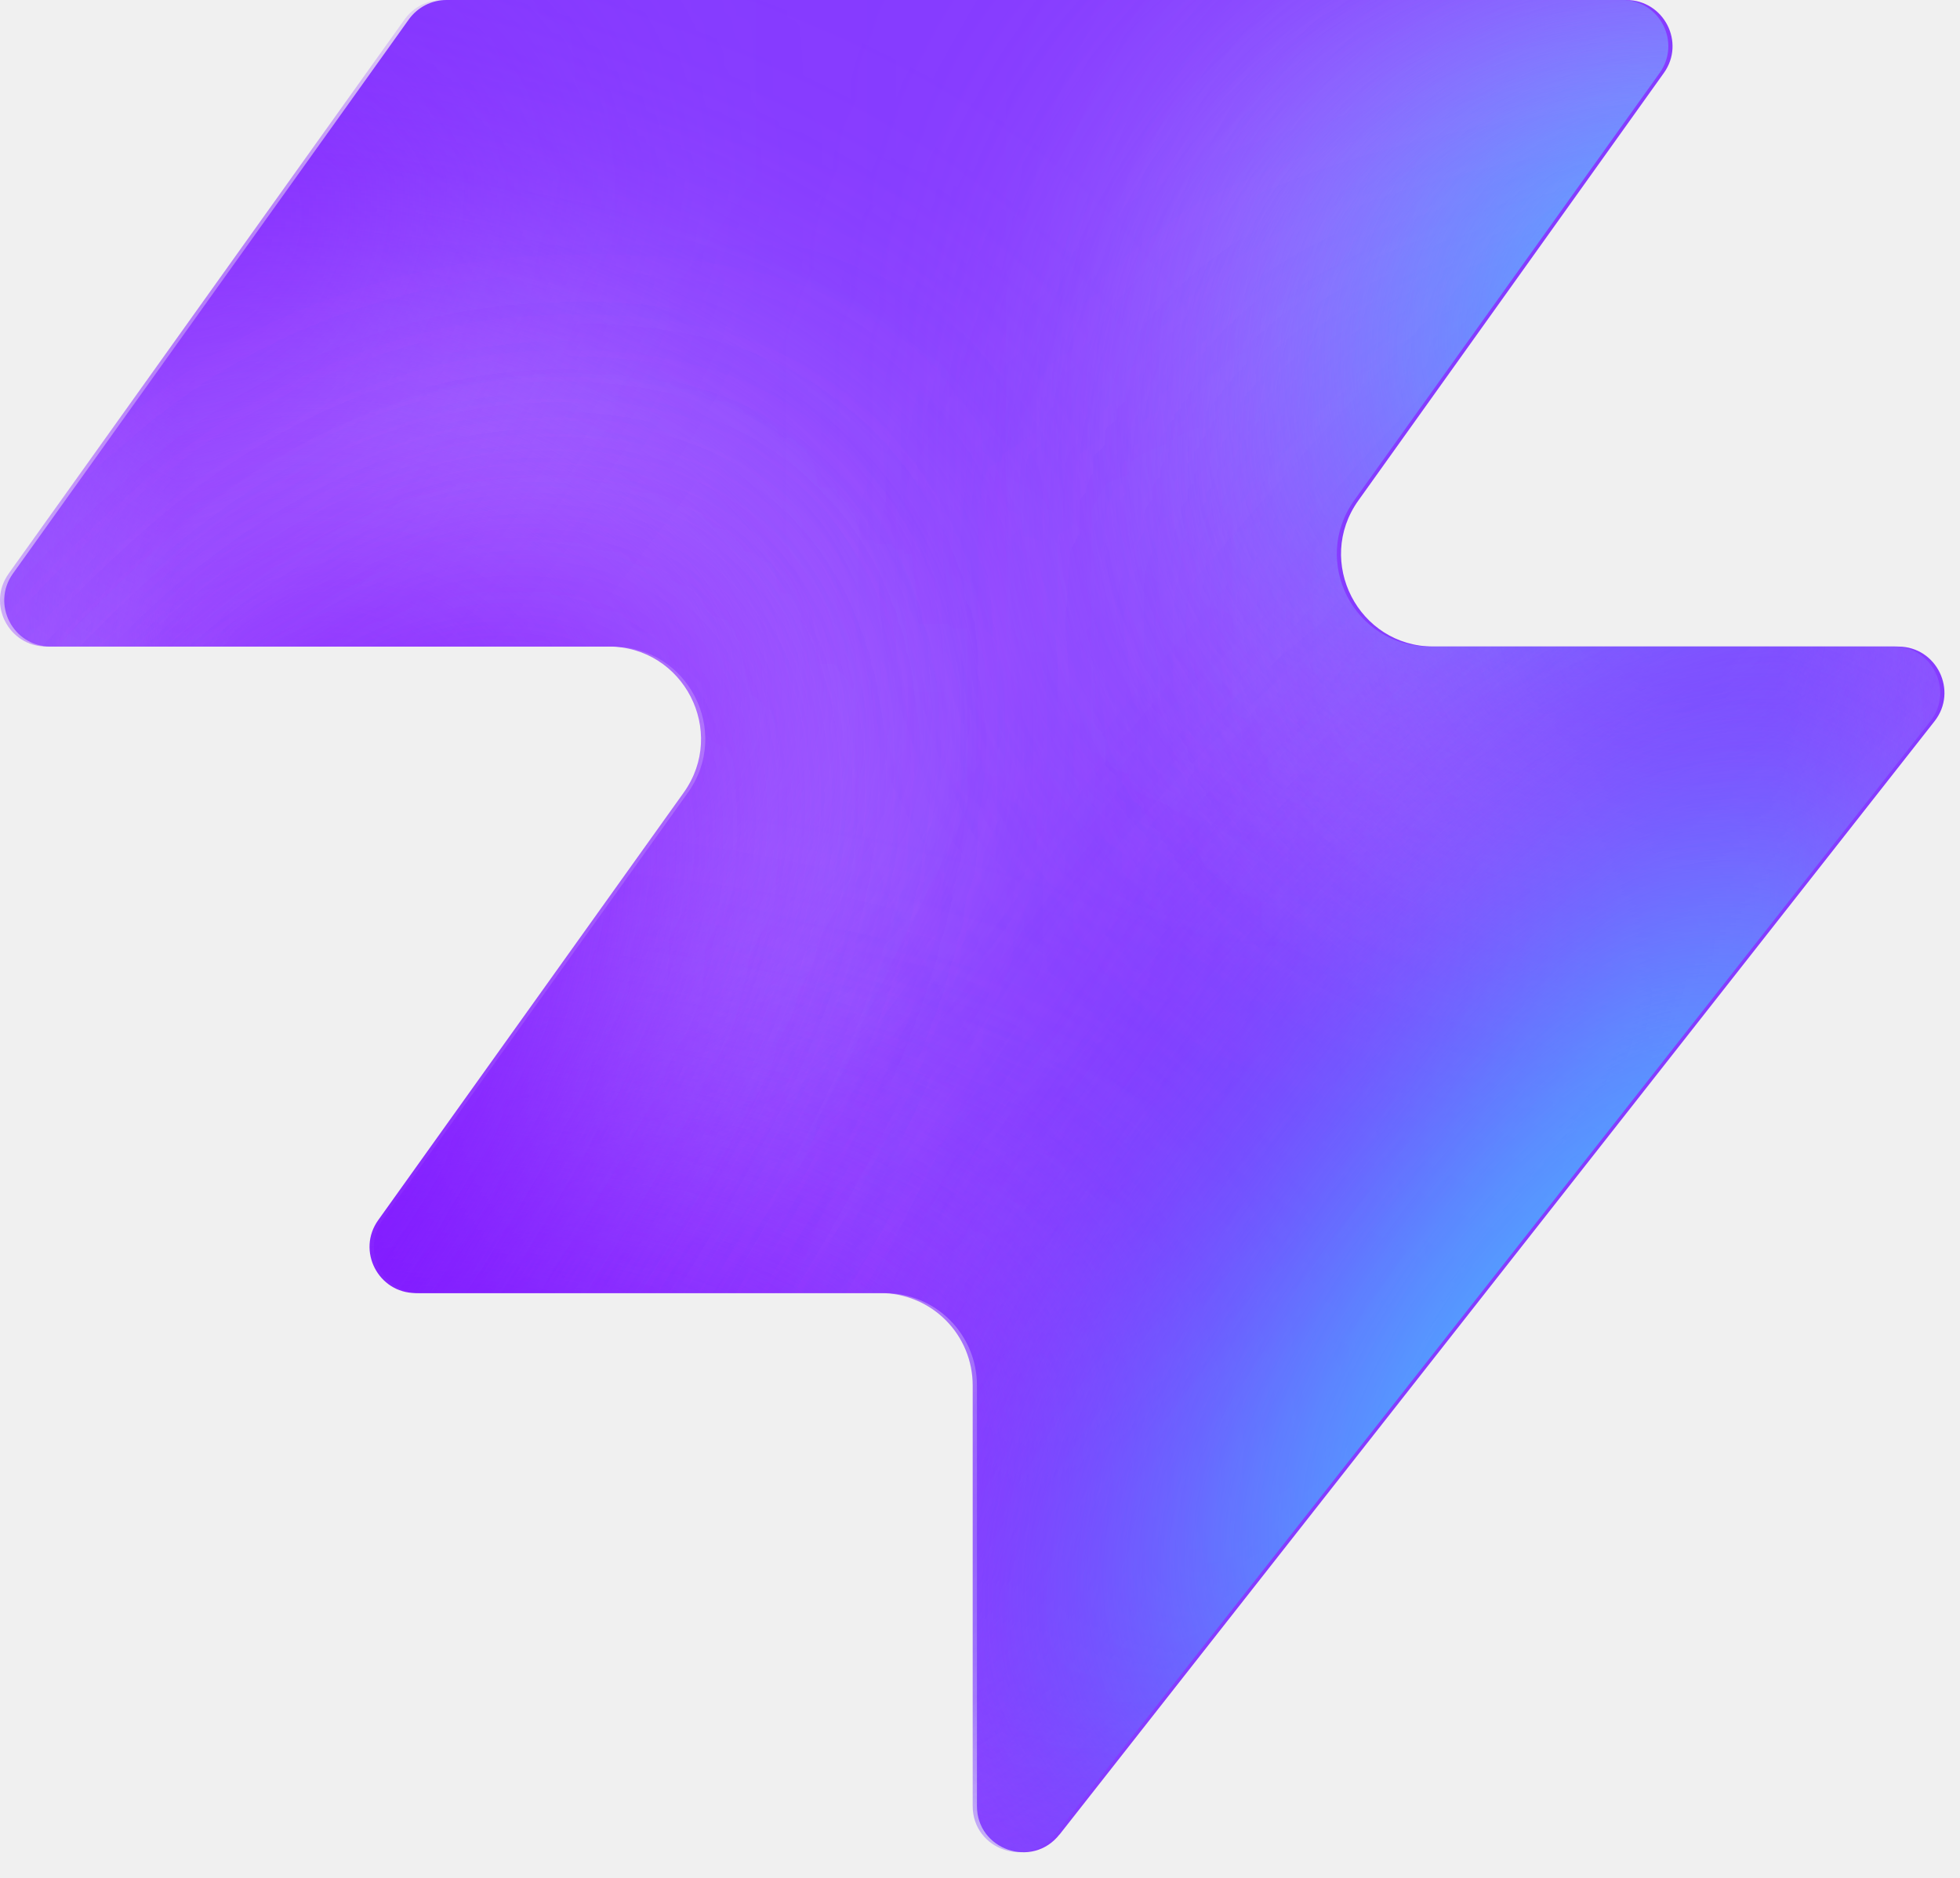
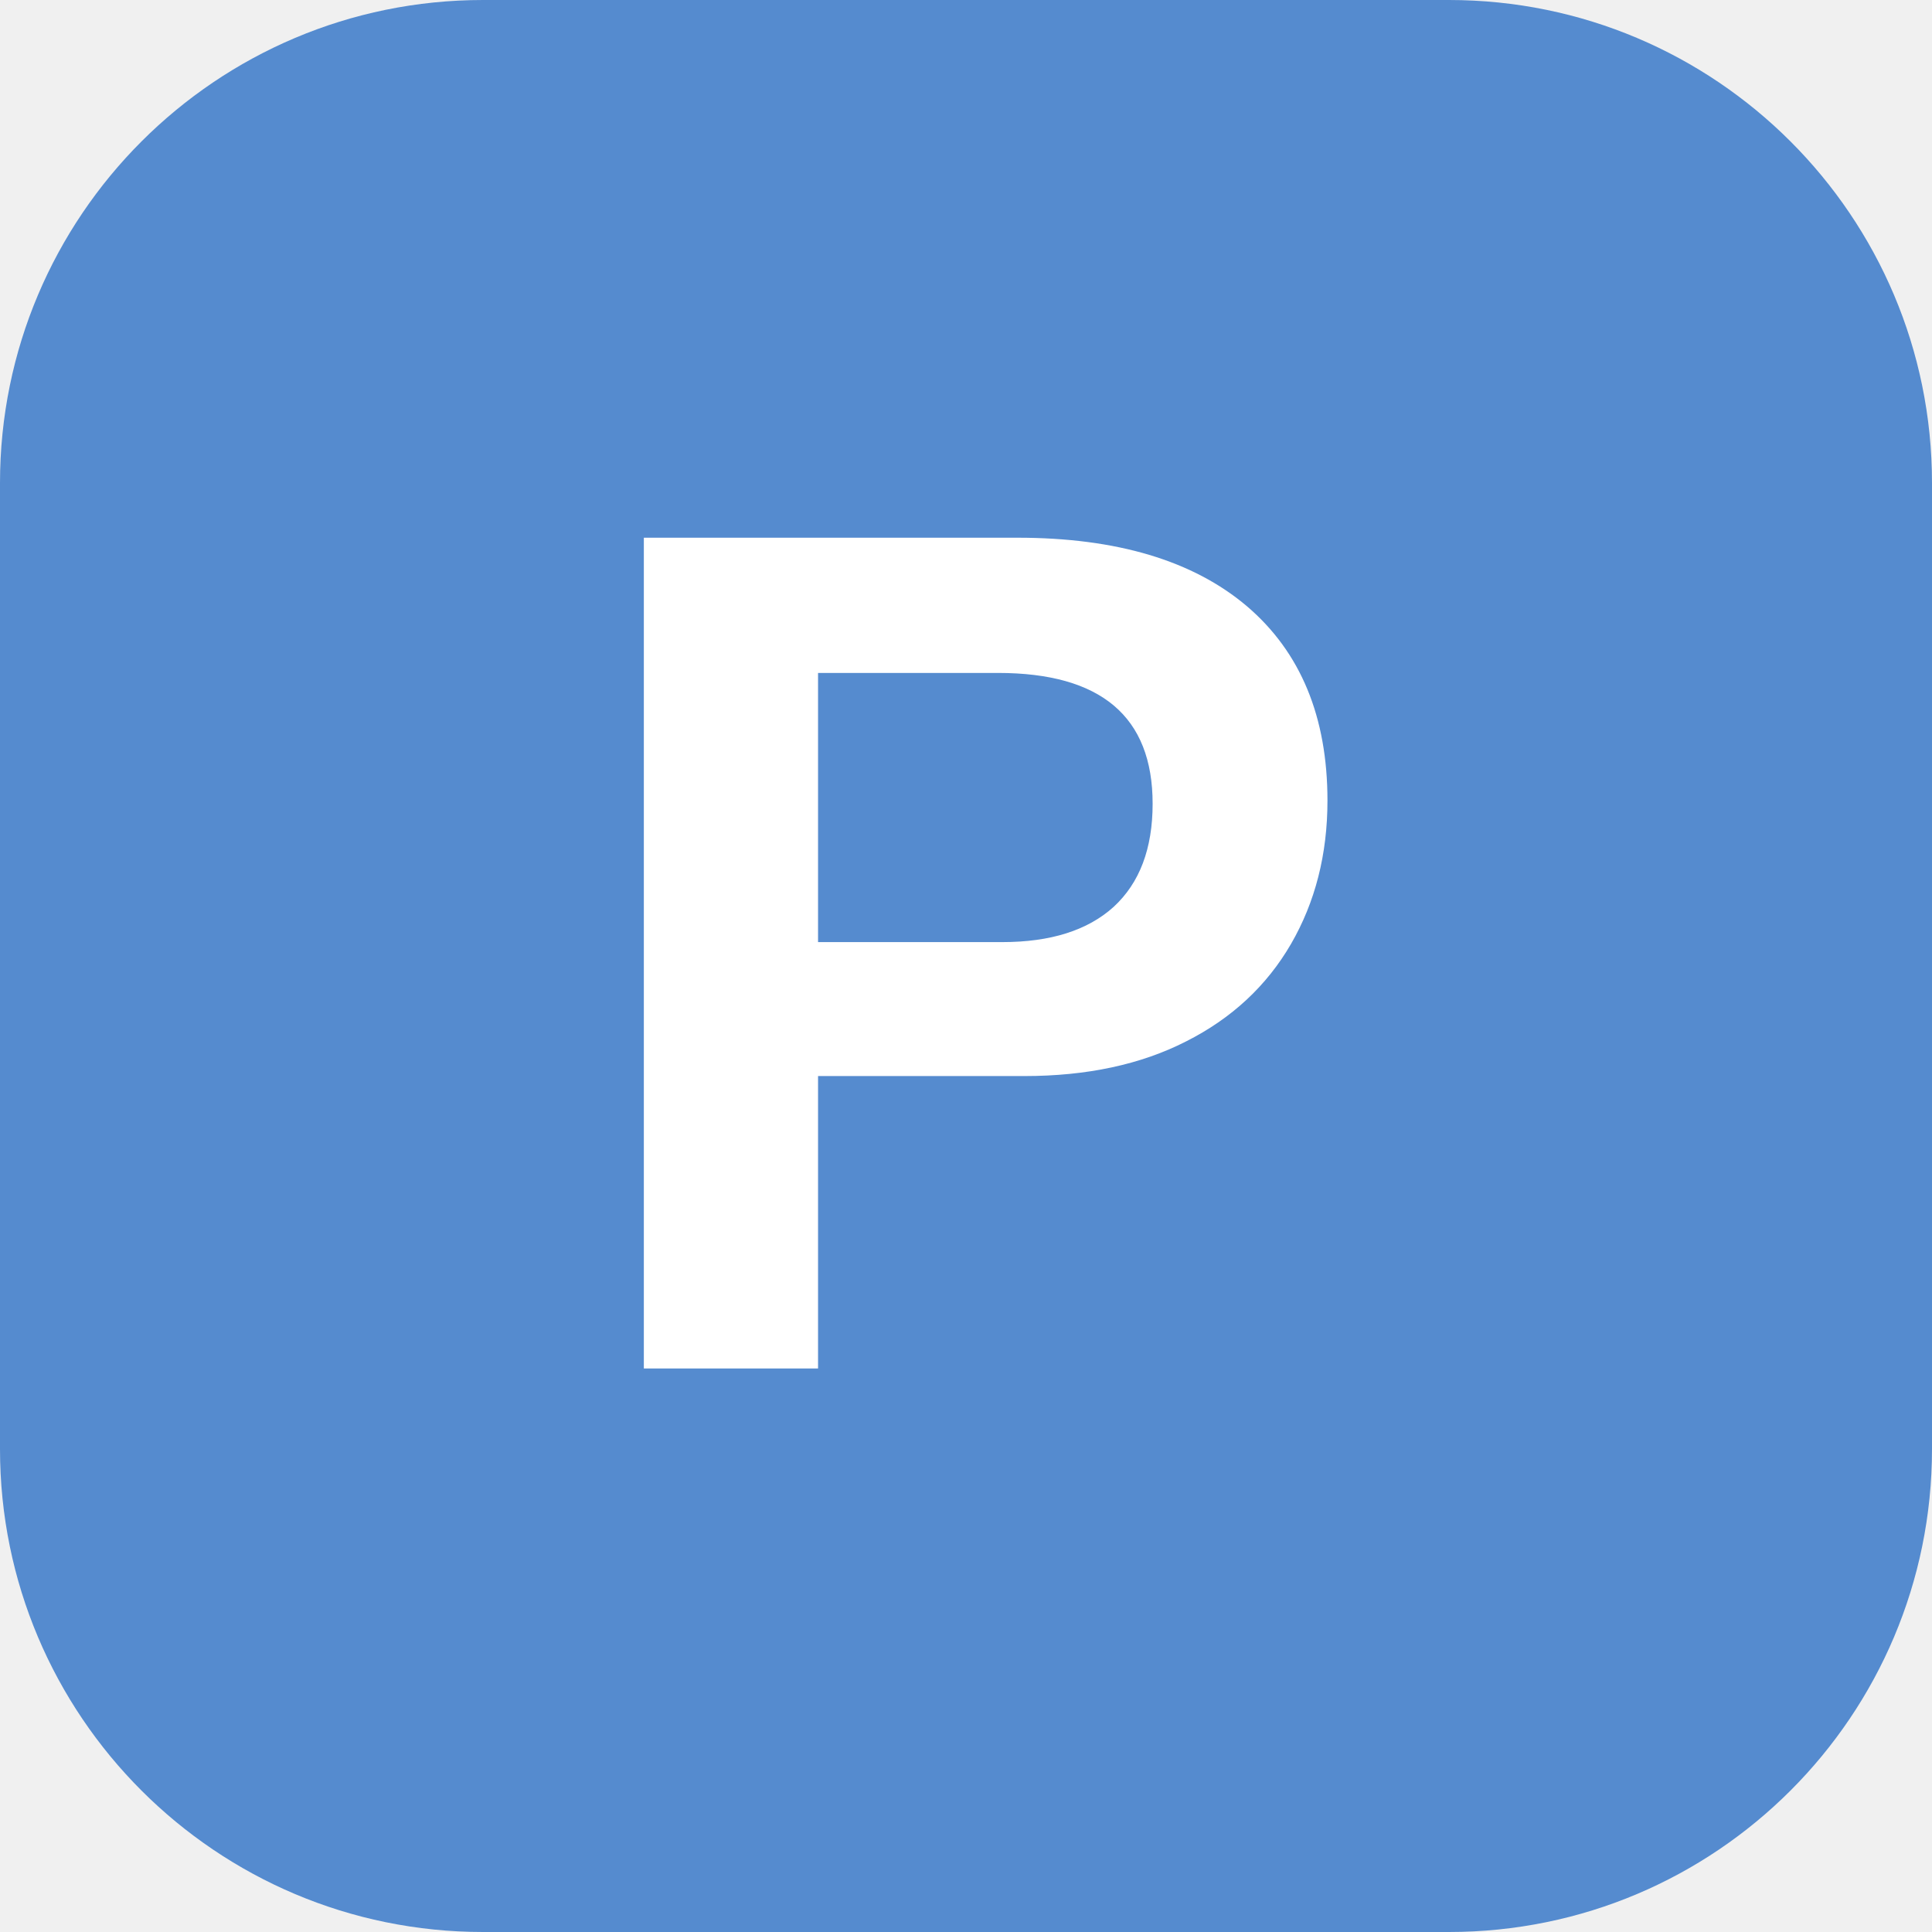
- <svg xmlns="http://www.w3.org/2000/svg" width="48" height="46" fill="none" viewBox="0 0 48 46">
-   <path fill="#863bff" d="M25.946 44.938c-.664.845-2.021.375-2.021-.698V33.937a2.26 2.26 0 0 0-2.262-2.262H10.287c-.92 0-1.456-1.04-.92-1.788l7.48-10.471c1.07-1.497 0-3.578-1.842-3.578H1.237c-.92 0-1.456-1.04-.92-1.788L10.013.474c.214-.297.556-.474.92-.474h28.894c.92 0 1.456 1.04.92 1.788l-7.48 10.471c-1.07 1.498 0 3.579 1.842 3.579h11.377c.943 0 1.473 1.088.89 1.83L25.947 44.94z" style="fill:#863bff;fill:color(display-p3 .525 .23 1);fill-opacity:1" />
-   <mask id="a" width="48" height="46" x="0" y="0" maskUnits="userSpaceOnUse" style="mask-type:alpha">
-     <path fill="#000" d="M25.842 44.938c-.664.844-2.021.375-2.021-.698V33.937a2.26 2.26 0 0 0-2.262-2.262H10.183c-.92 0-1.456-1.04-.92-1.788l7.48-10.471c1.07-1.498 0-3.579-1.842-3.579H1.133c-.92 0-1.456-1.04-.92-1.787L9.91.473c.214-.297.556-.474.92-.474h28.894c.92 0 1.456 1.04.92 1.788l-7.48 10.471c-1.07 1.498 0 3.578 1.842 3.578h11.377c.943 0 1.473 1.088.89 1.832L25.843 44.94z" style="fill:#000;fill-opacity:1" />
-   </mask>
-   <g mask="url(#a)">
-     <g filter="url(#b)">
-       <ellipse cx="5.508" cy="14.704" fill="#ede6ff" rx="5.508" ry="14.704" style="fill:#ede6ff;fill:color(display-p3 .927 .903 1);fill-opacity:1" transform="matrix(.00324 1 1 -.00324 -4.47 31.516)" />
-     </g>
-     <g filter="url(#c)">
-       <ellipse cx="10.399" cy="29.851" fill="#ede6ff" rx="10.399" ry="29.851" style="fill:#ede6ff;fill:color(display-p3 .927 .903 1);fill-opacity:1" transform="matrix(.00324 1 1 -.00324 -39.328 7.883)" />
-     </g>
-     <g filter="url(#d)">
-       <ellipse cx="5.508" cy="30.487" fill="#7e14ff" rx="5.508" ry="30.487" style="fill:#7e14ff;fill:color(display-p3 .492 .077 1);fill-opacity:1" transform="rotate(89.814 -25.913 -14.639)scale(1 -1)" />
-     </g>
-     <g filter="url(#e)">
-       <ellipse cx="5.508" cy="30.599" fill="#7e14ff" rx="5.508" ry="30.599" style="fill:#7e14ff;fill:color(display-p3 .492 .077 1);fill-opacity:1" transform="rotate(89.814 -32.644 -3.334)scale(1 -1)" />
-     </g>
-     <g filter="url(#f)">
-       <ellipse cx="5.508" cy="30.599" fill="#7e14ff" rx="5.508" ry="30.599" style="fill:#7e14ff;fill:color(display-p3 .492 .077 1);fill-opacity:1" transform="matrix(.00324 1 1 -.00324 -34.34 30.47)" />
-     </g>
-     <g filter="url(#g)">
-       <ellipse cx="14.072" cy="22.078" fill="#ede6ff" rx="14.072" ry="22.078" style="fill:#ede6ff;fill:color(display-p3 .927 .903 1);fill-opacity:1" transform="rotate(93.35 24.506 48.493)scale(-1 1)" />
-     </g>
-     <g filter="url(#h)">
-       <ellipse cx="3.47" cy="21.501" fill="#7e14ff" rx="3.47" ry="21.501" style="fill:#7e14ff;fill:color(display-p3 .492 .077 1);fill-opacity:1" transform="rotate(89.009 28.708 47.59)scale(-1 1)" />
-     </g>
-     <g filter="url(#i)">
-       <ellipse cx="3.47" cy="21.501" fill="#7e14ff" rx="3.47" ry="21.501" style="fill:#7e14ff;fill:color(display-p3 .492 .077 1);fill-opacity:1" transform="rotate(89.009 28.708 47.59)scale(-1 1)" />
-     </g>
-     <g filter="url(#j)">
-       <ellipse cx=".387" cy="8.972" fill="#7e14ff" rx="4.407" ry="29.108" style="fill:#7e14ff;fill:color(display-p3 .492 .077 1);fill-opacity:1" transform="rotate(39.51 .387 8.972)" />
-     </g>
-     <g filter="url(#k)">
-       <ellipse cx="47.523" cy="-6.092" fill="#7e14ff" rx="4.407" ry="29.108" style="fill:#7e14ff;fill:color(display-p3 .492 .077 1);fill-opacity:1" transform="rotate(37.892 47.523 -6.092)" />
-     </g>
-     <g filter="url(#l)">
-       <ellipse cx="41.412" cy="6.333" fill="#47bfff" rx="5.971" ry="9.665" style="fill:#47bfff;fill:color(display-p3 .28 .748 1);fill-opacity:1" transform="rotate(37.892 41.412 6.333)" />
-     </g>
-     <g filter="url(#m)">
-       <ellipse cx="-1.879" cy="38.332" fill="#7e14ff" rx="4.407" ry="29.108" style="fill:#7e14ff;fill:color(display-p3 .492 .077 1);fill-opacity:1" transform="rotate(37.892 -1.88 38.332)" />
-     </g>
-     <g filter="url(#n)">
-       <ellipse cx="-1.879" cy="38.332" fill="#7e14ff" rx="4.407" ry="29.108" style="fill:#7e14ff;fill:color(display-p3 .492 .077 1);fill-opacity:1" transform="rotate(37.892 -1.88 38.332)" />
-     </g>
-     <g filter="url(#o)">
-       <ellipse cx="35.651" cy="29.907" fill="#7e14ff" rx="4.407" ry="29.108" style="fill:#7e14ff;fill:color(display-p3 .492 .077 1);fill-opacity:1" transform="rotate(37.892 35.651 29.907)" />
-     </g>
-     <g filter="url(#p)">
-       <ellipse cx="38.418" cy="32.4" fill="#47bfff" rx="5.971" ry="15.297" style="fill:#47bfff;fill:color(display-p3 .28 .748 1);fill-opacity:1" transform="rotate(37.892 38.418 32.4)" />
-     </g>
-   </g>
-   <defs>
-     <filter id="b" width="60.045" height="41.654" x="-19.77" y="16.149" color-interpolation-filters="sRGB" filterUnits="userSpaceOnUse">
-       <feFlood flood-opacity="0" result="BackgroundImageFix" />
-       <feBlend in="SourceGraphic" in2="BackgroundImageFix" result="shape" />
-       <feGaussianBlur result="effect1_foregroundBlur_2002_17158" stdDeviation="7.659" />
-     </filter>
-     <filter id="c" width="90.34" height="51.437" x="-54.613" y="-7.533" color-interpolation-filters="sRGB" filterUnits="userSpaceOnUse">
-       <feFlood flood-opacity="0" result="BackgroundImageFix" />
-       <feBlend in="SourceGraphic" in2="BackgroundImageFix" result="shape" />
-       <feGaussianBlur result="effect1_foregroundBlur_2002_17158" stdDeviation="7.659" />
-     </filter>
-     <filter id="d" width="79.355" height="29.4" x="-49.64" y="2.03" color-interpolation-filters="sRGB" filterUnits="userSpaceOnUse">
-       <feFlood flood-opacity="0" result="BackgroundImageFix" />
-       <feBlend in="SourceGraphic" in2="BackgroundImageFix" result="shape" />
-       <feGaussianBlur result="effect1_foregroundBlur_2002_17158" stdDeviation="4.596" />
-     </filter>
-     <filter id="e" width="79.579" height="29.4" x="-45.045" y="20.029" color-interpolation-filters="sRGB" filterUnits="userSpaceOnUse">
-       <feFlood flood-opacity="0" result="BackgroundImageFix" />
-       <feBlend in="SourceGraphic" in2="BackgroundImageFix" result="shape" />
-       <feGaussianBlur result="effect1_foregroundBlur_2002_17158" stdDeviation="4.596" />
-     </filter>
-     <filter id="f" width="79.579" height="29.4" x="-43.513" y="21.178" color-interpolation-filters="sRGB" filterUnits="userSpaceOnUse">
-       <feFlood flood-opacity="0" result="BackgroundImageFix" />
-       <feBlend in="SourceGraphic" in2="BackgroundImageFix" result="shape" />
-       <feGaussianBlur result="effect1_foregroundBlur_2002_17158" stdDeviation="4.596" />
-     </filter>
-     <filter id="g" width="74.749" height="58.852" x="15.756" y="-17.901" color-interpolation-filters="sRGB" filterUnits="userSpaceOnUse">
-       <feFlood flood-opacity="0" result="BackgroundImageFix" />
-       <feBlend in="SourceGraphic" in2="BackgroundImageFix" result="shape" />
-       <feGaussianBlur result="effect1_foregroundBlur_2002_17158" stdDeviation="7.659" />
-     </filter>
-     <filter id="h" width="61.377" height="25.362" x="23.548" y="2.284" color-interpolation-filters="sRGB" filterUnits="userSpaceOnUse">
-       <feFlood flood-opacity="0" result="BackgroundImageFix" />
-       <feBlend in="SourceGraphic" in2="BackgroundImageFix" result="shape" />
-       <feGaussianBlur result="effect1_foregroundBlur_2002_17158" stdDeviation="4.596" />
-     </filter>
-     <filter id="i" width="61.377" height="25.362" x="23.548" y="2.284" color-interpolation-filters="sRGB" filterUnits="userSpaceOnUse">
-       <feFlood flood-opacity="0" result="BackgroundImageFix" />
-       <feBlend in="SourceGraphic" in2="BackgroundImageFix" result="shape" />
-       <feGaussianBlur result="effect1_foregroundBlur_2002_17158" stdDeviation="4.596" />
-     </filter>
-     <filter id="j" width="56.045" height="63.649" x="-27.636" y="-22.853" color-interpolation-filters="sRGB" filterUnits="userSpaceOnUse">
-       <feFlood flood-opacity="0" result="BackgroundImageFix" />
-       <feBlend in="SourceGraphic" in2="BackgroundImageFix" result="shape" />
-       <feGaussianBlur result="effect1_foregroundBlur_2002_17158" stdDeviation="4.596" />
-     </filter>
-     <filter id="k" width="54.814" height="64.646" x="20.116" y="-38.415" color-interpolation-filters="sRGB" filterUnits="userSpaceOnUse">
-       <feFlood flood-opacity="0" result="BackgroundImageFix" />
-       <feBlend in="SourceGraphic" in2="BackgroundImageFix" result="shape" />
-       <feGaussianBlur result="effect1_foregroundBlur_2002_17158" stdDeviation="4.596" />
-     </filter>
-     <filter id="l" width="33.541" height="35.313" x="24.641" y="-11.323" color-interpolation-filters="sRGB" filterUnits="userSpaceOnUse">
-       <feFlood flood-opacity="0" result="BackgroundImageFix" />
-       <feBlend in="SourceGraphic" in2="BackgroundImageFix" result="shape" />
-       <feGaussianBlur result="effect1_foregroundBlur_2002_17158" stdDeviation="4.596" />
-     </filter>
-     <filter id="m" width="54.814" height="64.646" x="-29.286" y="6.009" color-interpolation-filters="sRGB" filterUnits="userSpaceOnUse">
-       <feFlood flood-opacity="0" result="BackgroundImageFix" />
-       <feBlend in="SourceGraphic" in2="BackgroundImageFix" result="shape" />
-       <feGaussianBlur result="effect1_foregroundBlur_2002_17158" stdDeviation="4.596" />
-     </filter>
-     <filter id="n" width="54.814" height="64.646" x="-29.286" y="6.009" color-interpolation-filters="sRGB" filterUnits="userSpaceOnUse">
-       <feFlood flood-opacity="0" result="BackgroundImageFix" />
-       <feBlend in="SourceGraphic" in2="BackgroundImageFix" result="shape" />
-       <feGaussianBlur result="effect1_foregroundBlur_2002_17158" stdDeviation="4.596" />
-     </filter>
-     <filter id="o" width="54.814" height="64.646" x="8.244" y="-2.416" color-interpolation-filters="sRGB" filterUnits="userSpaceOnUse">
-       <feFlood flood-opacity="0" result="BackgroundImageFix" />
-       <feBlend in="SourceGraphic" in2="BackgroundImageFix" result="shape" />
-       <feGaussianBlur result="effect1_foregroundBlur_2002_17158" stdDeviation="4.596" />
-     </filter>
-     <filter id="p" width="39.409" height="43.623" x="18.713" y="10.588" color-interpolation-filters="sRGB" filterUnits="userSpaceOnUse">
-       <feFlood flood-opacity="0" result="BackgroundImageFix" />
-       <feBlend in="SourceGraphic" in2="BackgroundImageFix" result="shape" />
-       <feGaussianBlur result="effect1_foregroundBlur_2002_17158" stdDeviation="4.596" />
-     </filter>
-   </defs>
+ <svg xmlns="http://www.w3.org/2000/svg" viewBox="0 0 48 48">
+   <rect width="48" height="48" rx="12" fill="#558bcf" />
+   <text x="24" y="34" text-anchor="middle" fill="#fff" font-family="Arial,sans-serif" font-size="30" font-weight="700">P</text>
</svg>
